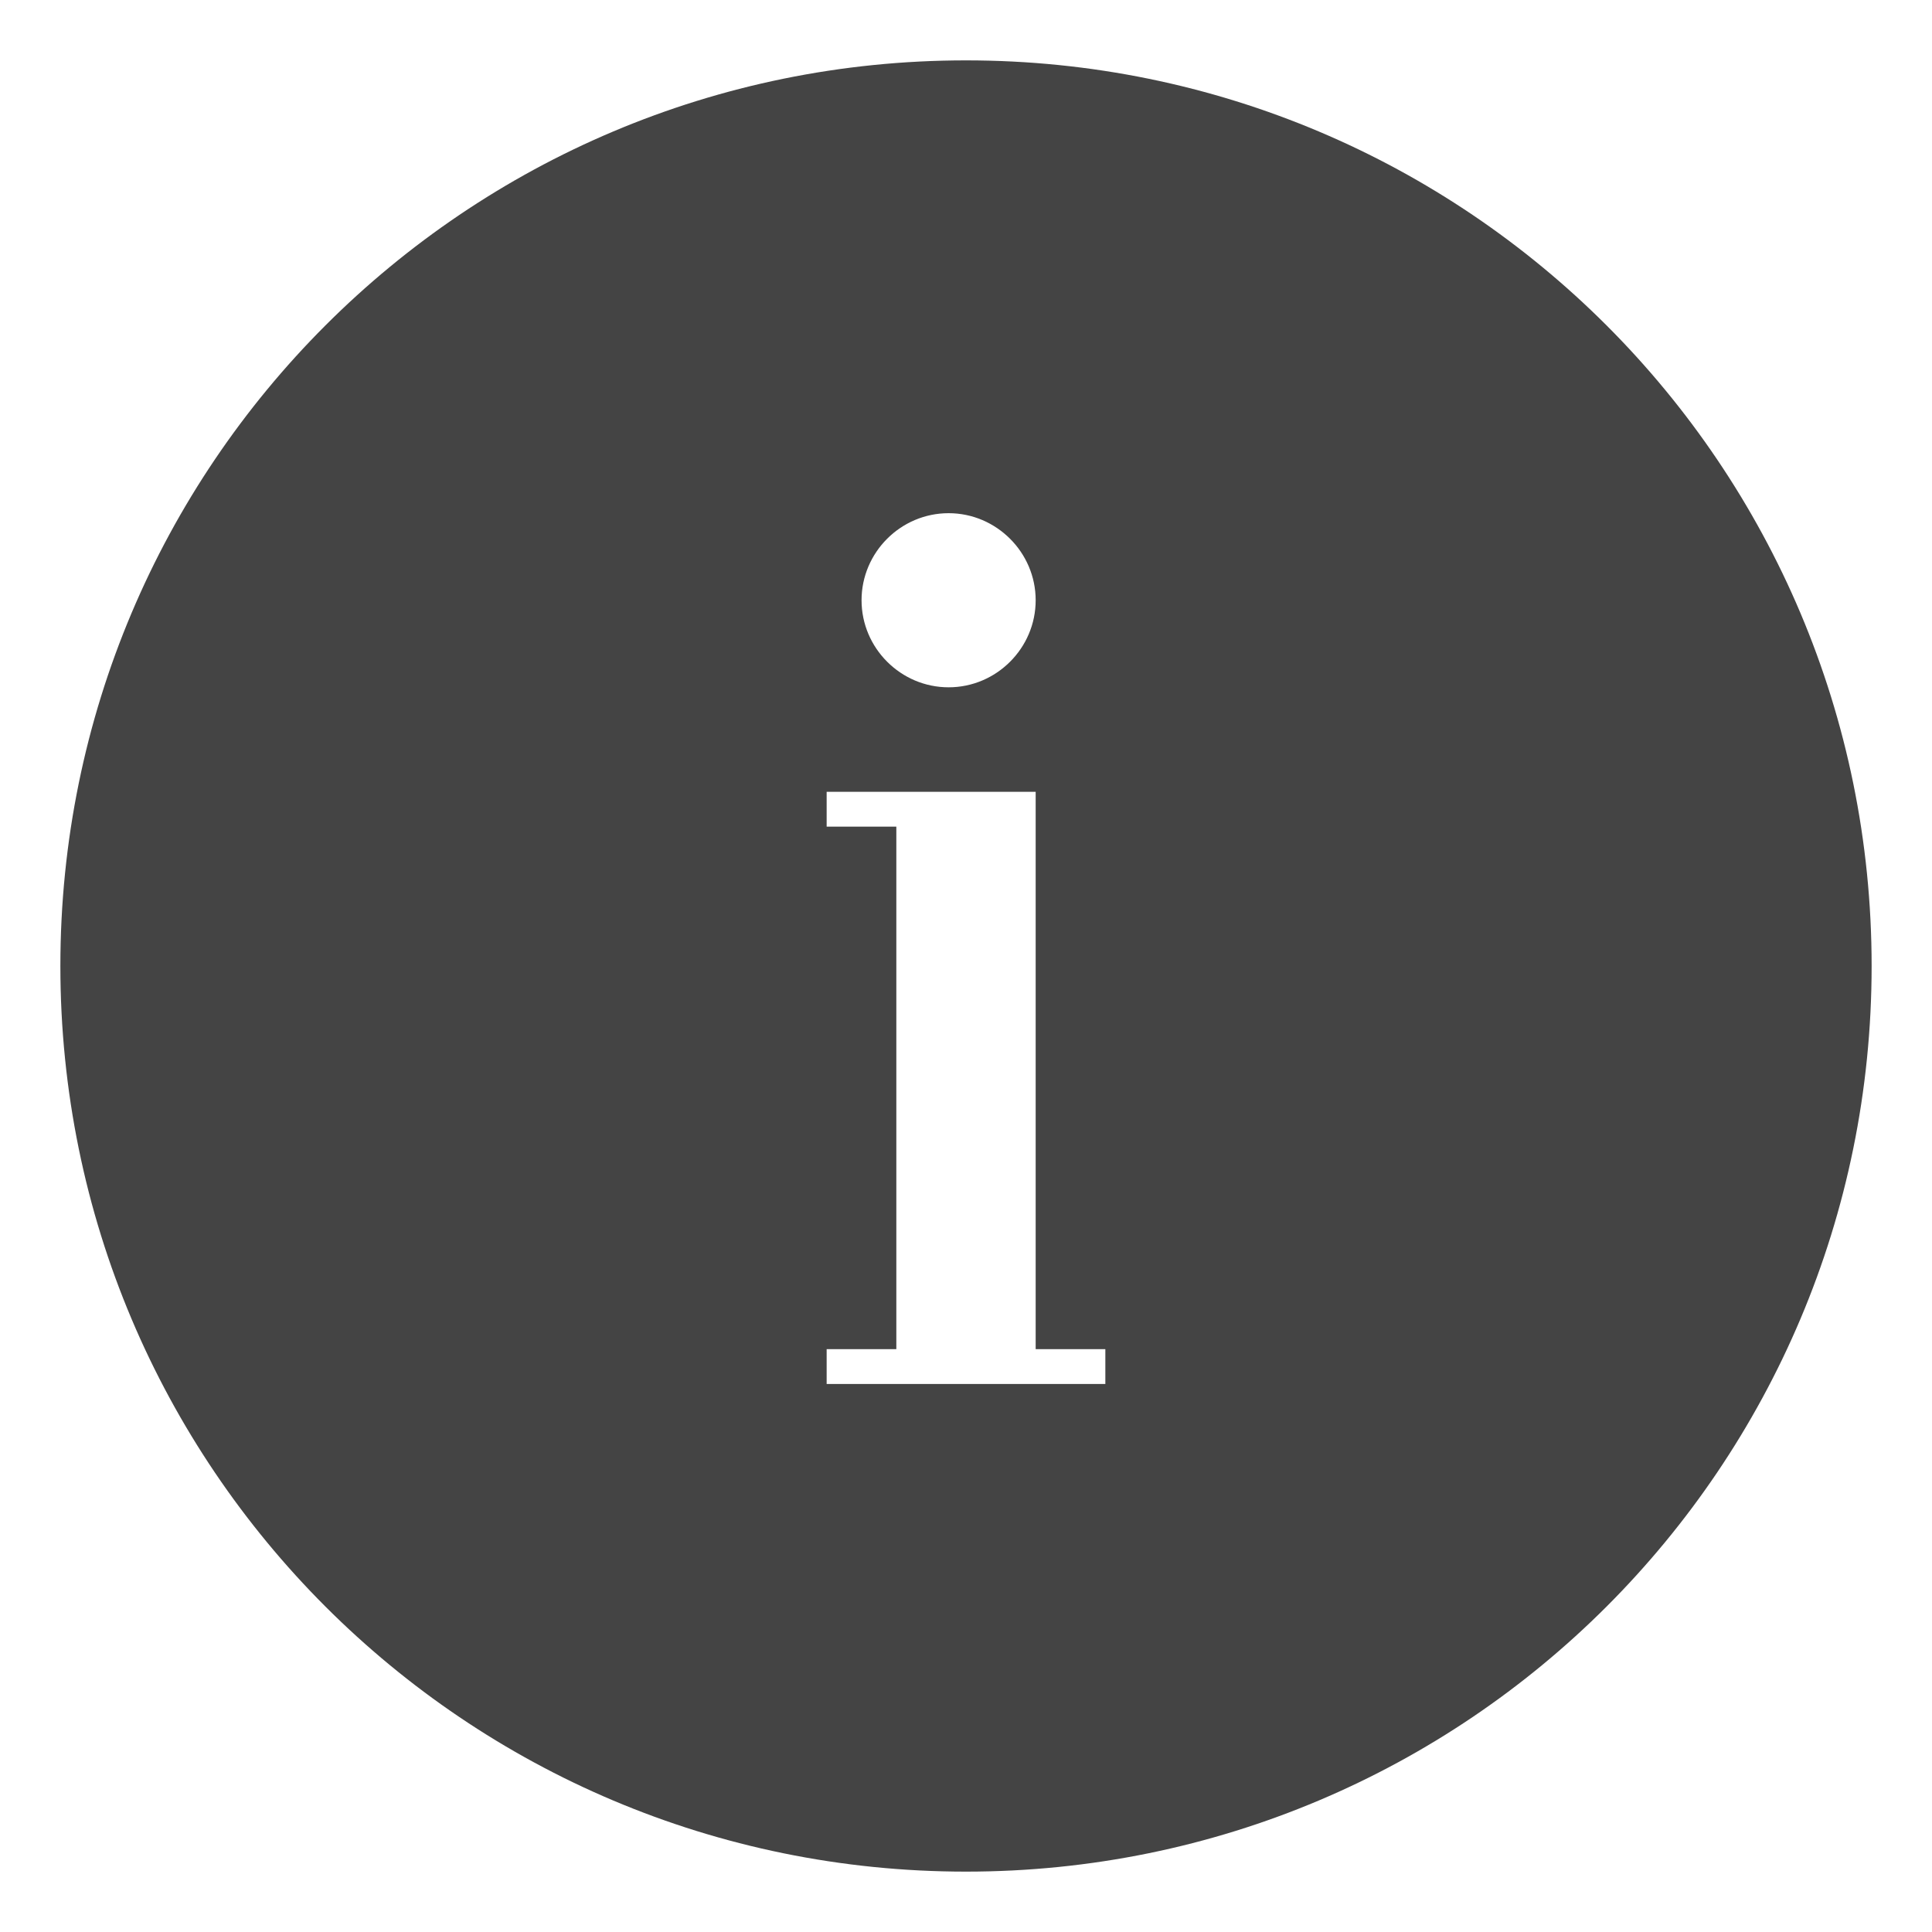
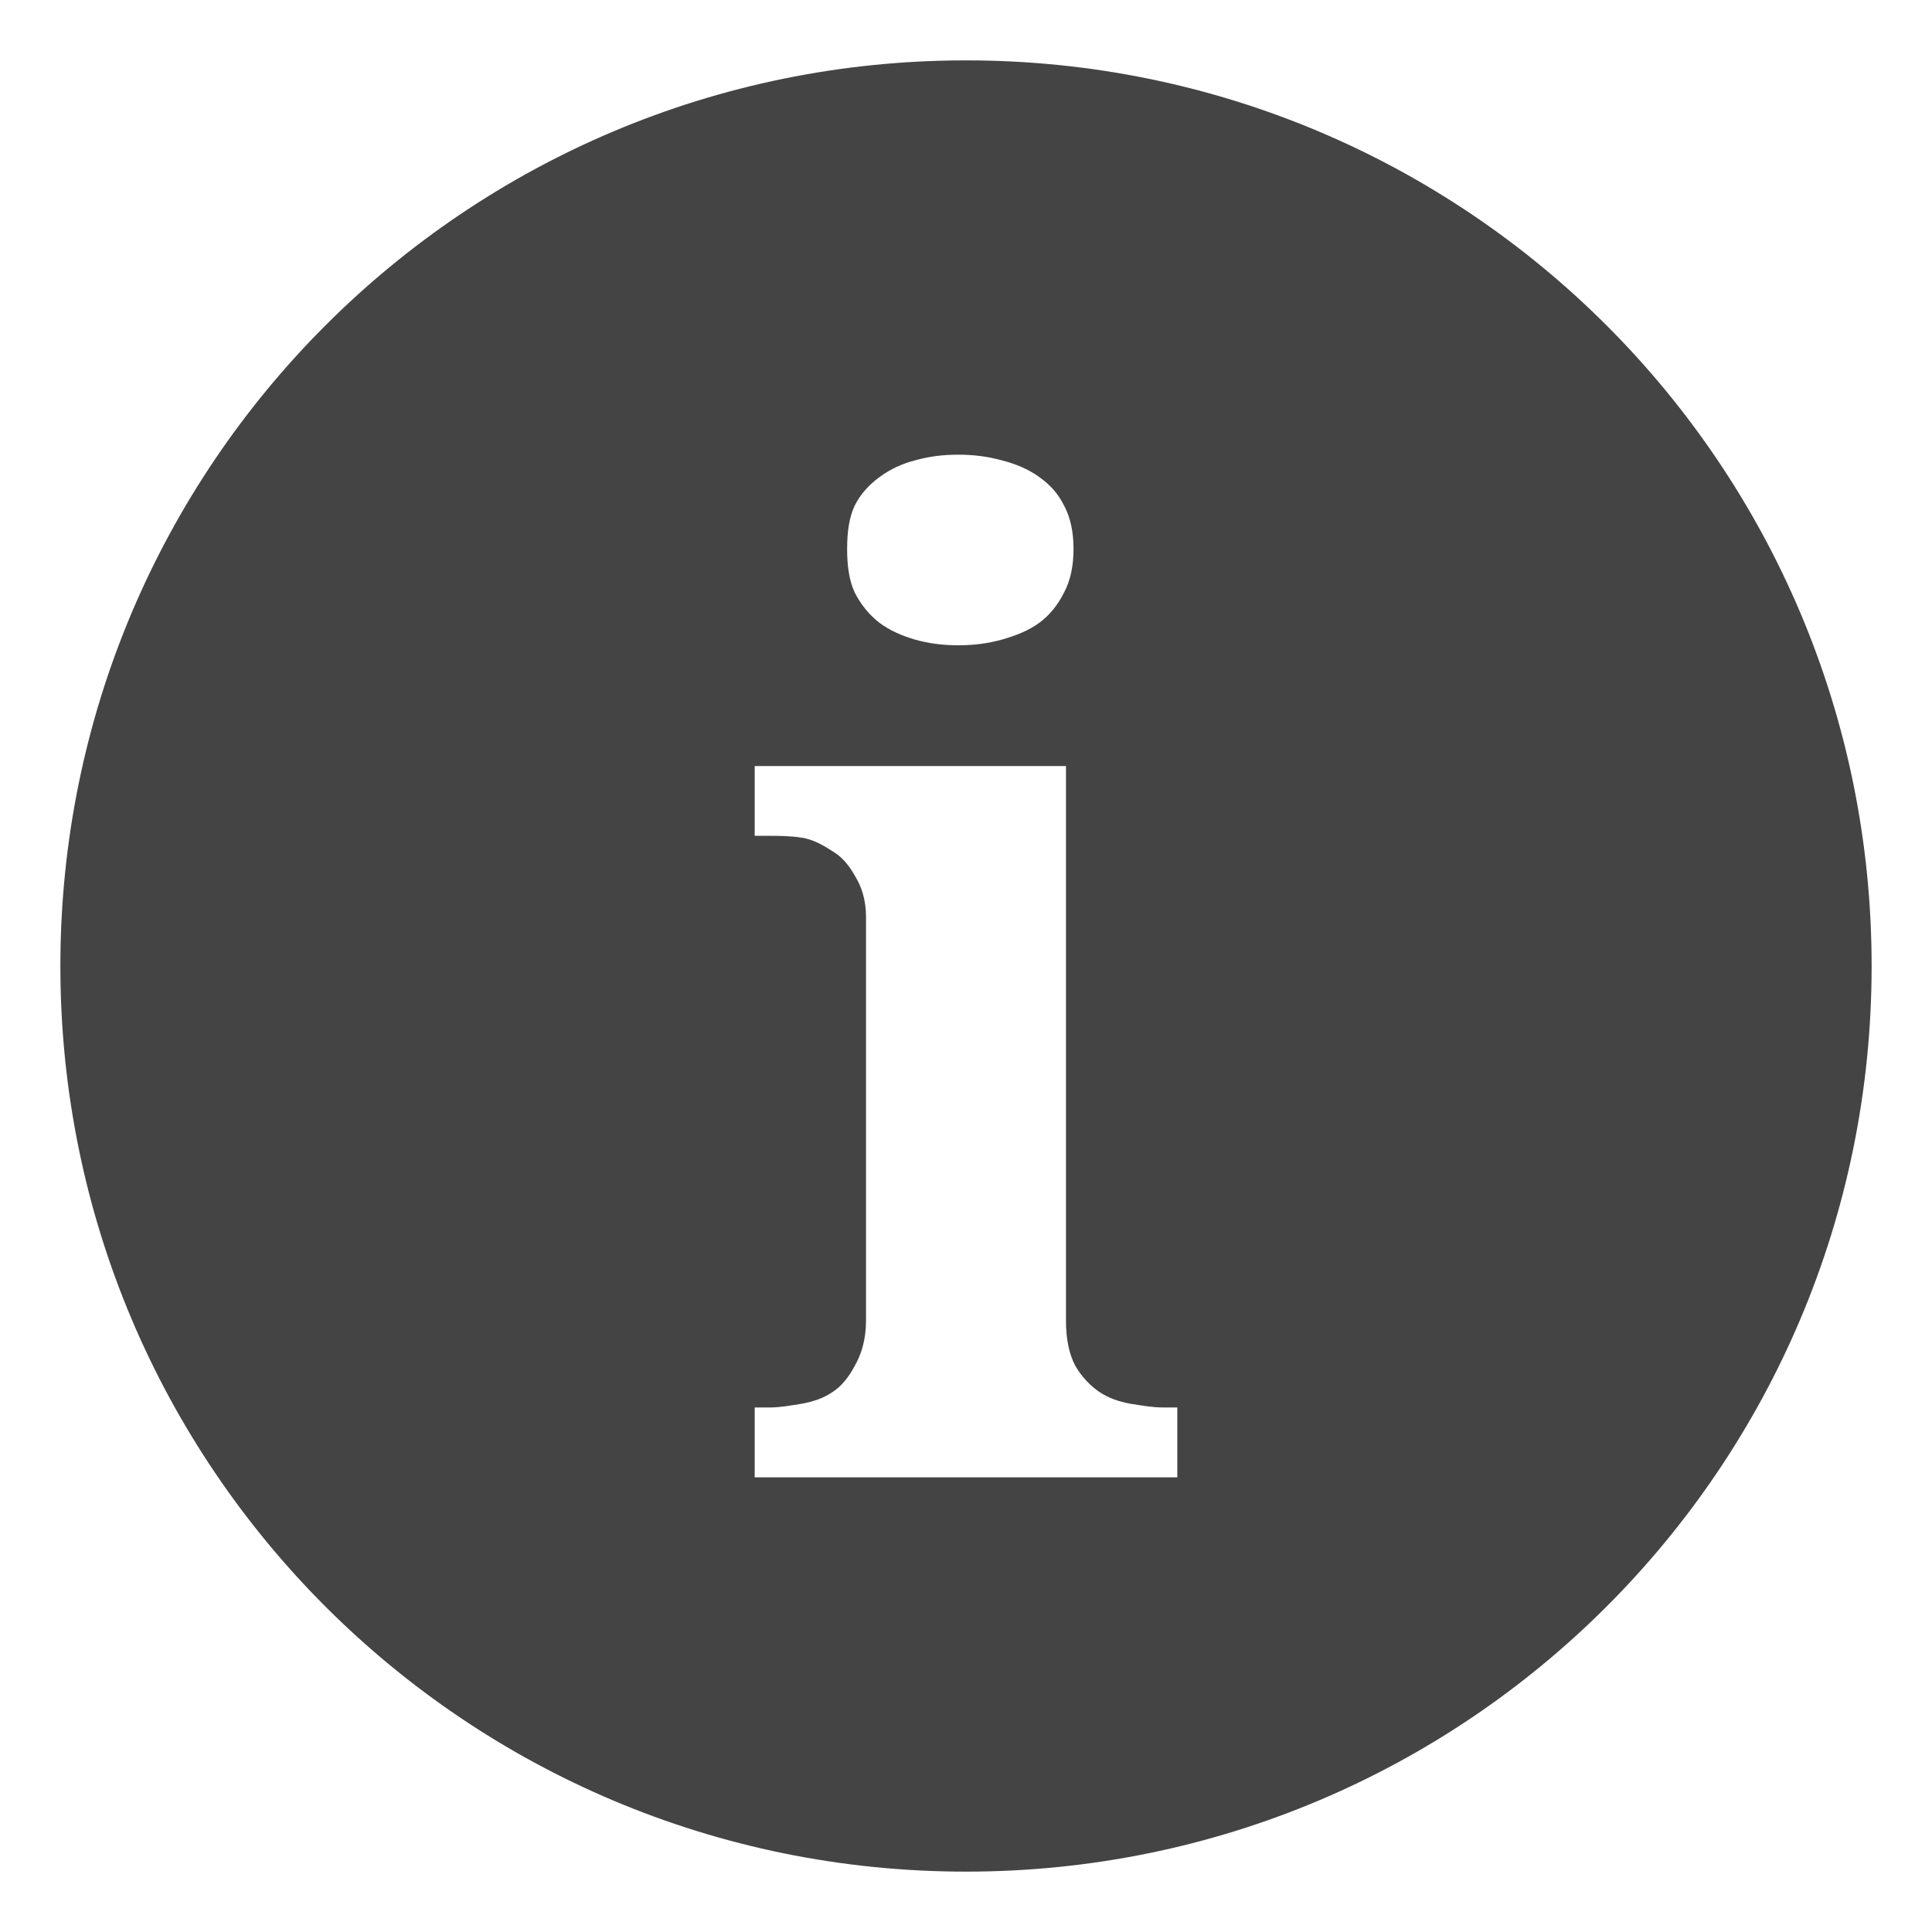
<svg xmlns="http://www.w3.org/2000/svg" version="1.1" width="32" height="32" viewBox="0 0 32 32" id="svg2">
  <defs id="defs8" />
-   <path d="M 16,1 C 24.294,1 31,7.707 31,16 31,24.293 24.293,31 16,31 7.707,31 1,24.293 1,16 1,7.707 7.707,1 16,1 z m -0.288,7.5 c -0.794,0 -1.442,0.65 -1.442,1.442 0,0.793 0.65,1.442 1.442,1.442 0.793,0 1.442,-0.65 1.442,-1.442 C 17.154,9.15 16.504,8.5 15.712,8.5 z m 2.596,14.423 v -0.577 h -1.154 v -9.231 h -3.462 v 0.577 h 1.154 v 8.654 h -1.154 v 0.577 h 4.615 z" id="path4" style="fill:#444444" />
+   <path style="fill:#444444" d="M 16 1 C 7.707 1 1 7.707 1 16 C 1 24.293 7.707 31 16 31 C 24.293 31 31 24.293 31 16 C 31 7.707 24.294 1 16 1 z M 15.875 7.531 C 16.126 7.531 16.365 7.561 16.594 7.625 C 16.823 7.682 17.047 7.777 17.219 7.906 C 17.391 8.028 17.525 8.174 17.625 8.375 C 17.732 8.576 17.781 8.814 17.781 9.094 C 17.781 9.366 17.732 9.612 17.625 9.812 C 17.525 10.013 17.391 10.184 17.219 10.312 C 17.047 10.441 16.823 10.529 16.594 10.594 C 16.365 10.658 16.126 10.688 15.875 10.688 C 15.61 10.688 15.385 10.658 15.156 10.594 C 14.934 10.529 14.734 10.441 14.562 10.312 C 14.398 10.184 14.257 10.013 14.156 9.812 C 14.063 9.612 14.031 9.366 14.031 9.094 C 14.031 8.814 14.063 8.576 14.156 8.375 C 14.257 8.174 14.398 8.028 14.562 7.906 C 14.734 7.777 14.934 7.682 15.156 7.625 C 15.385 7.561 15.61 7.531 15.875 7.531 z M 12.5 12.688 L 17.656 12.688 L 17.656 21.875 C 17.656 22.19 17.712 22.439 17.812 22.625 C 17.92 22.811 18.068 22.962 18.219 23.062 C 18.376 23.163 18.533 23.214 18.719 23.25 C 18.905 23.279 19.092 23.312 19.25 23.312 L 19.5 23.312 L 19.5 24.469 L 12.5 24.469 L 12.5 23.312 L 12.75 23.312 C 12.915 23.313 13.102 23.279 13.281 23.25 C 13.467 23.214 13.631 23.163 13.781 23.062 C 13.939 22.962 14.056 22.811 14.156 22.625 C 14.264 22.439 14.344 22.19 14.344 21.875 L 14.344 15.188 C 14.344 14.894 14.264 14.672 14.156 14.5 C 14.056 14.321 13.939 14.187 13.781 14.094 C 13.624 13.993 13.467 13.904 13.281 13.875 C 13.102 13.846 12.908 13.844 12.75 13.844 L 12.5 13.844 L 12.5 12.688 z " id="path4" />
</svg>
